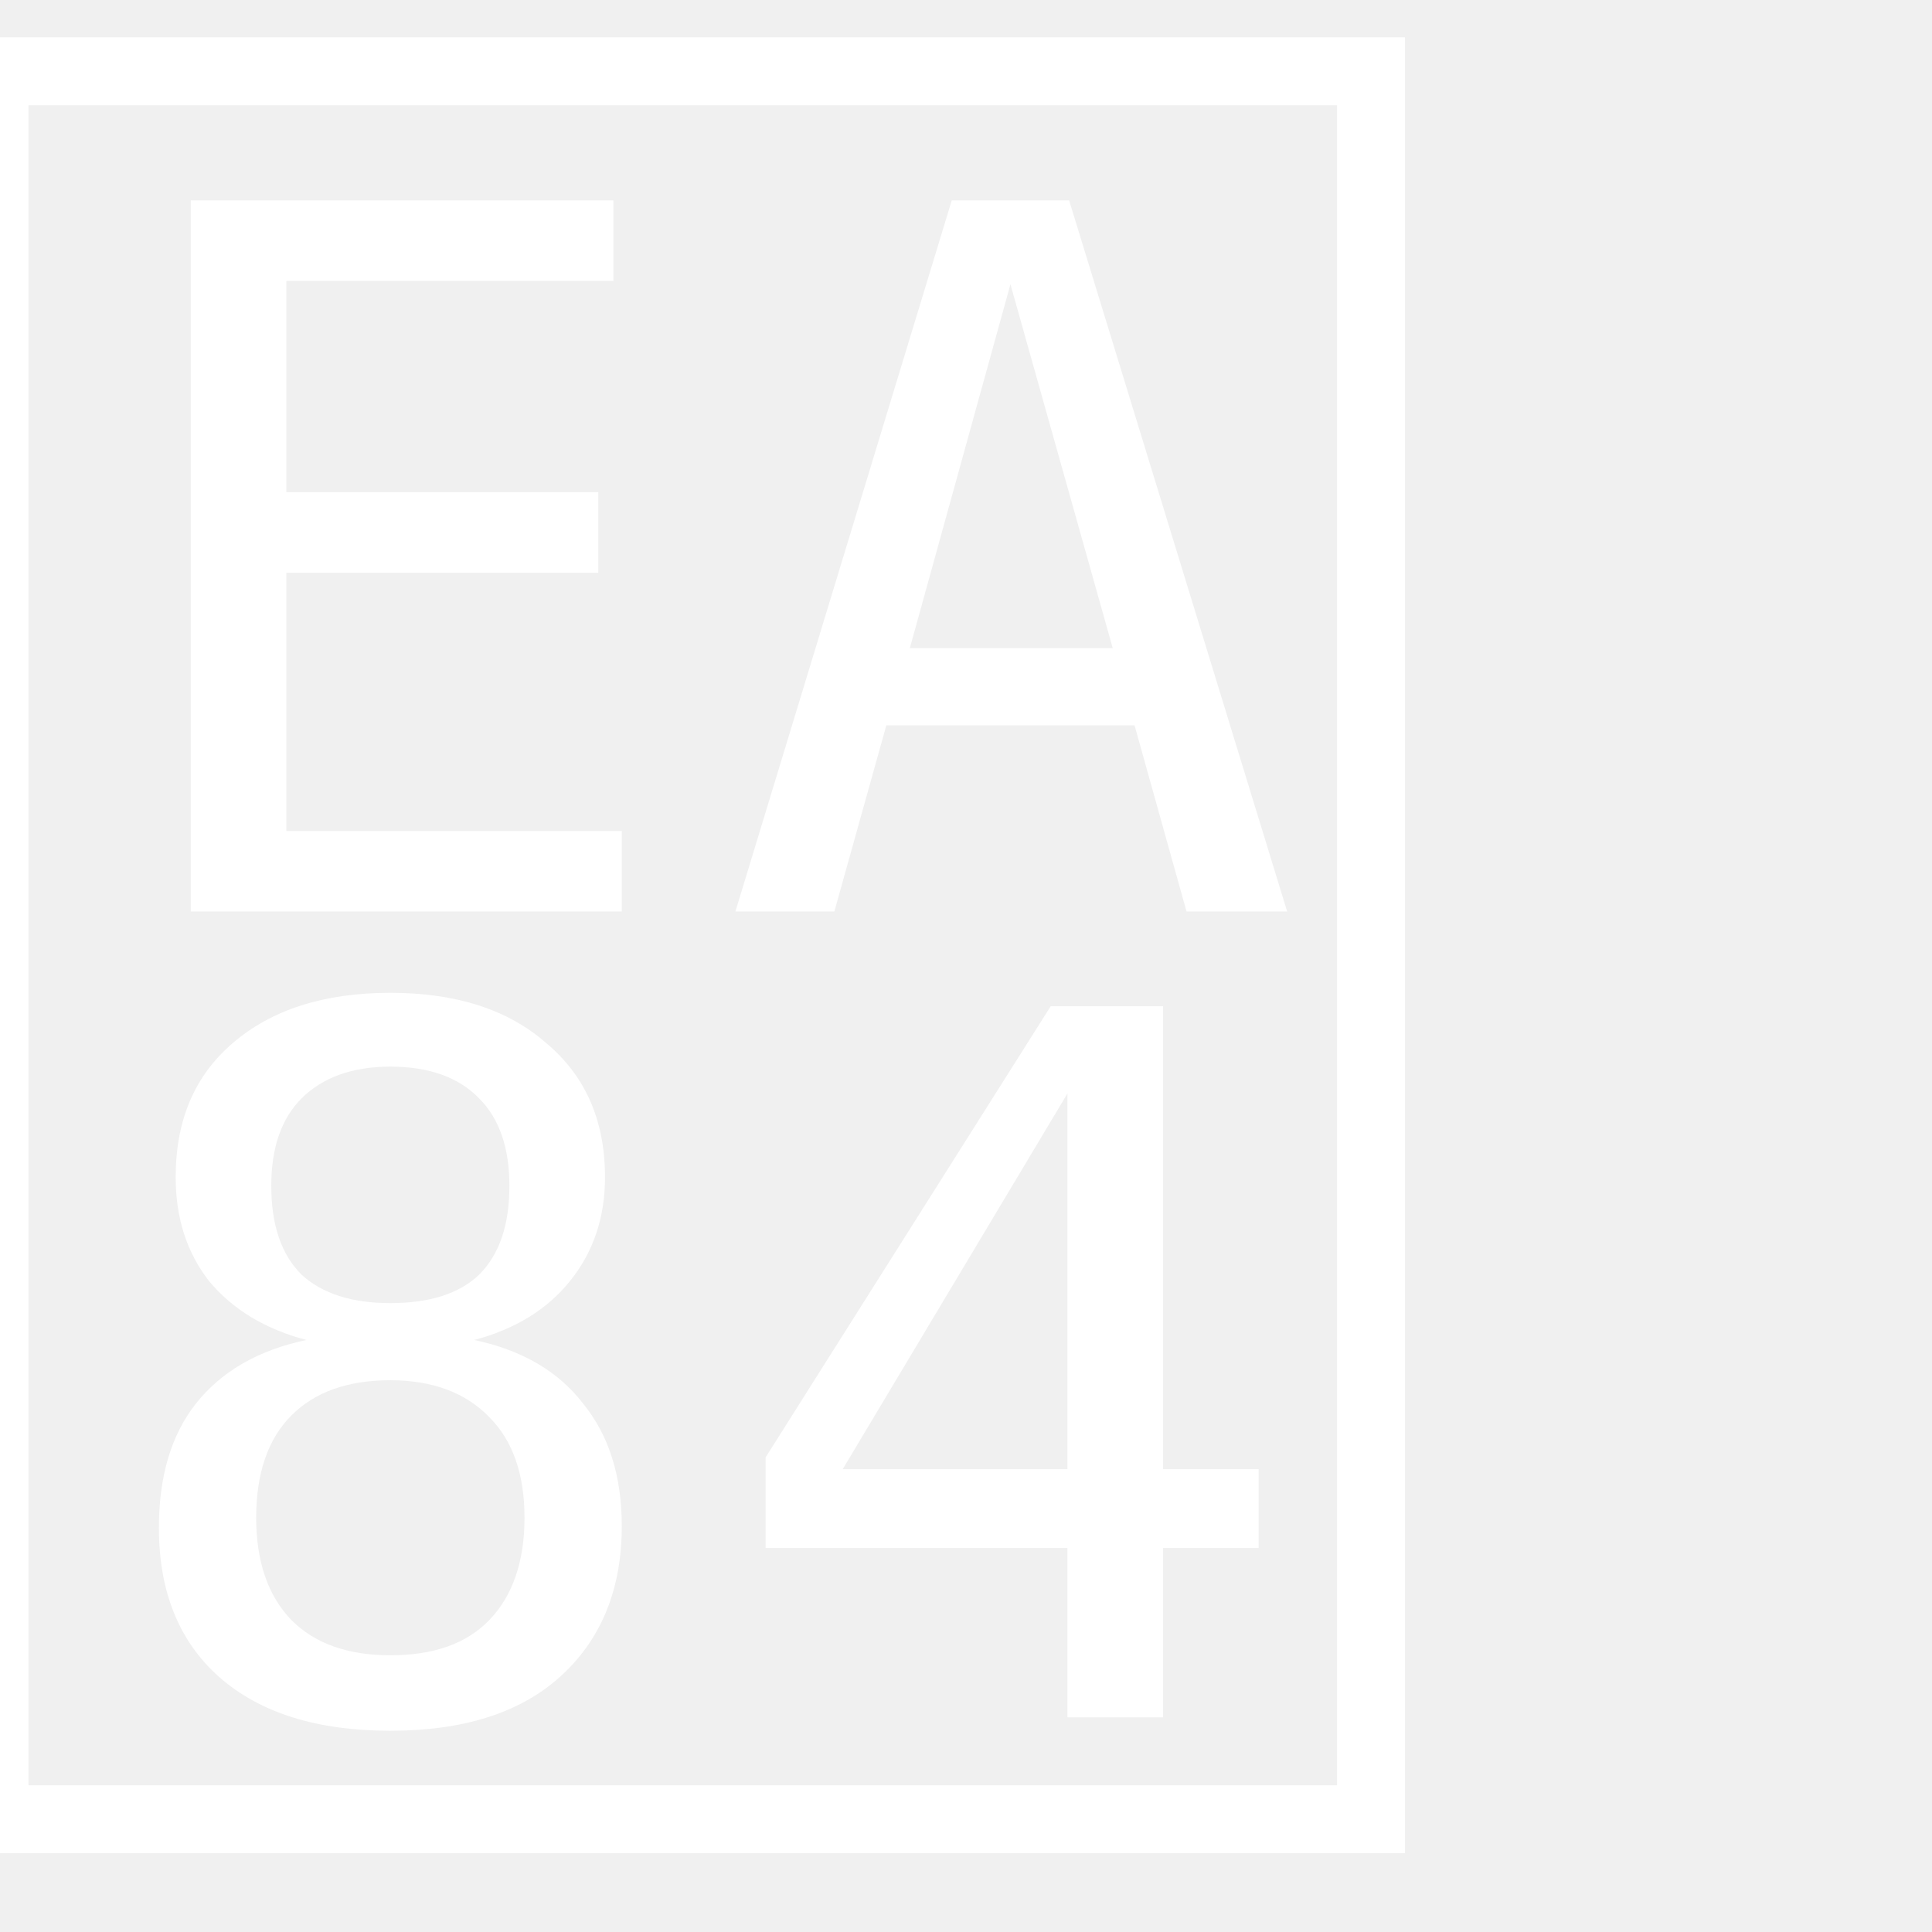
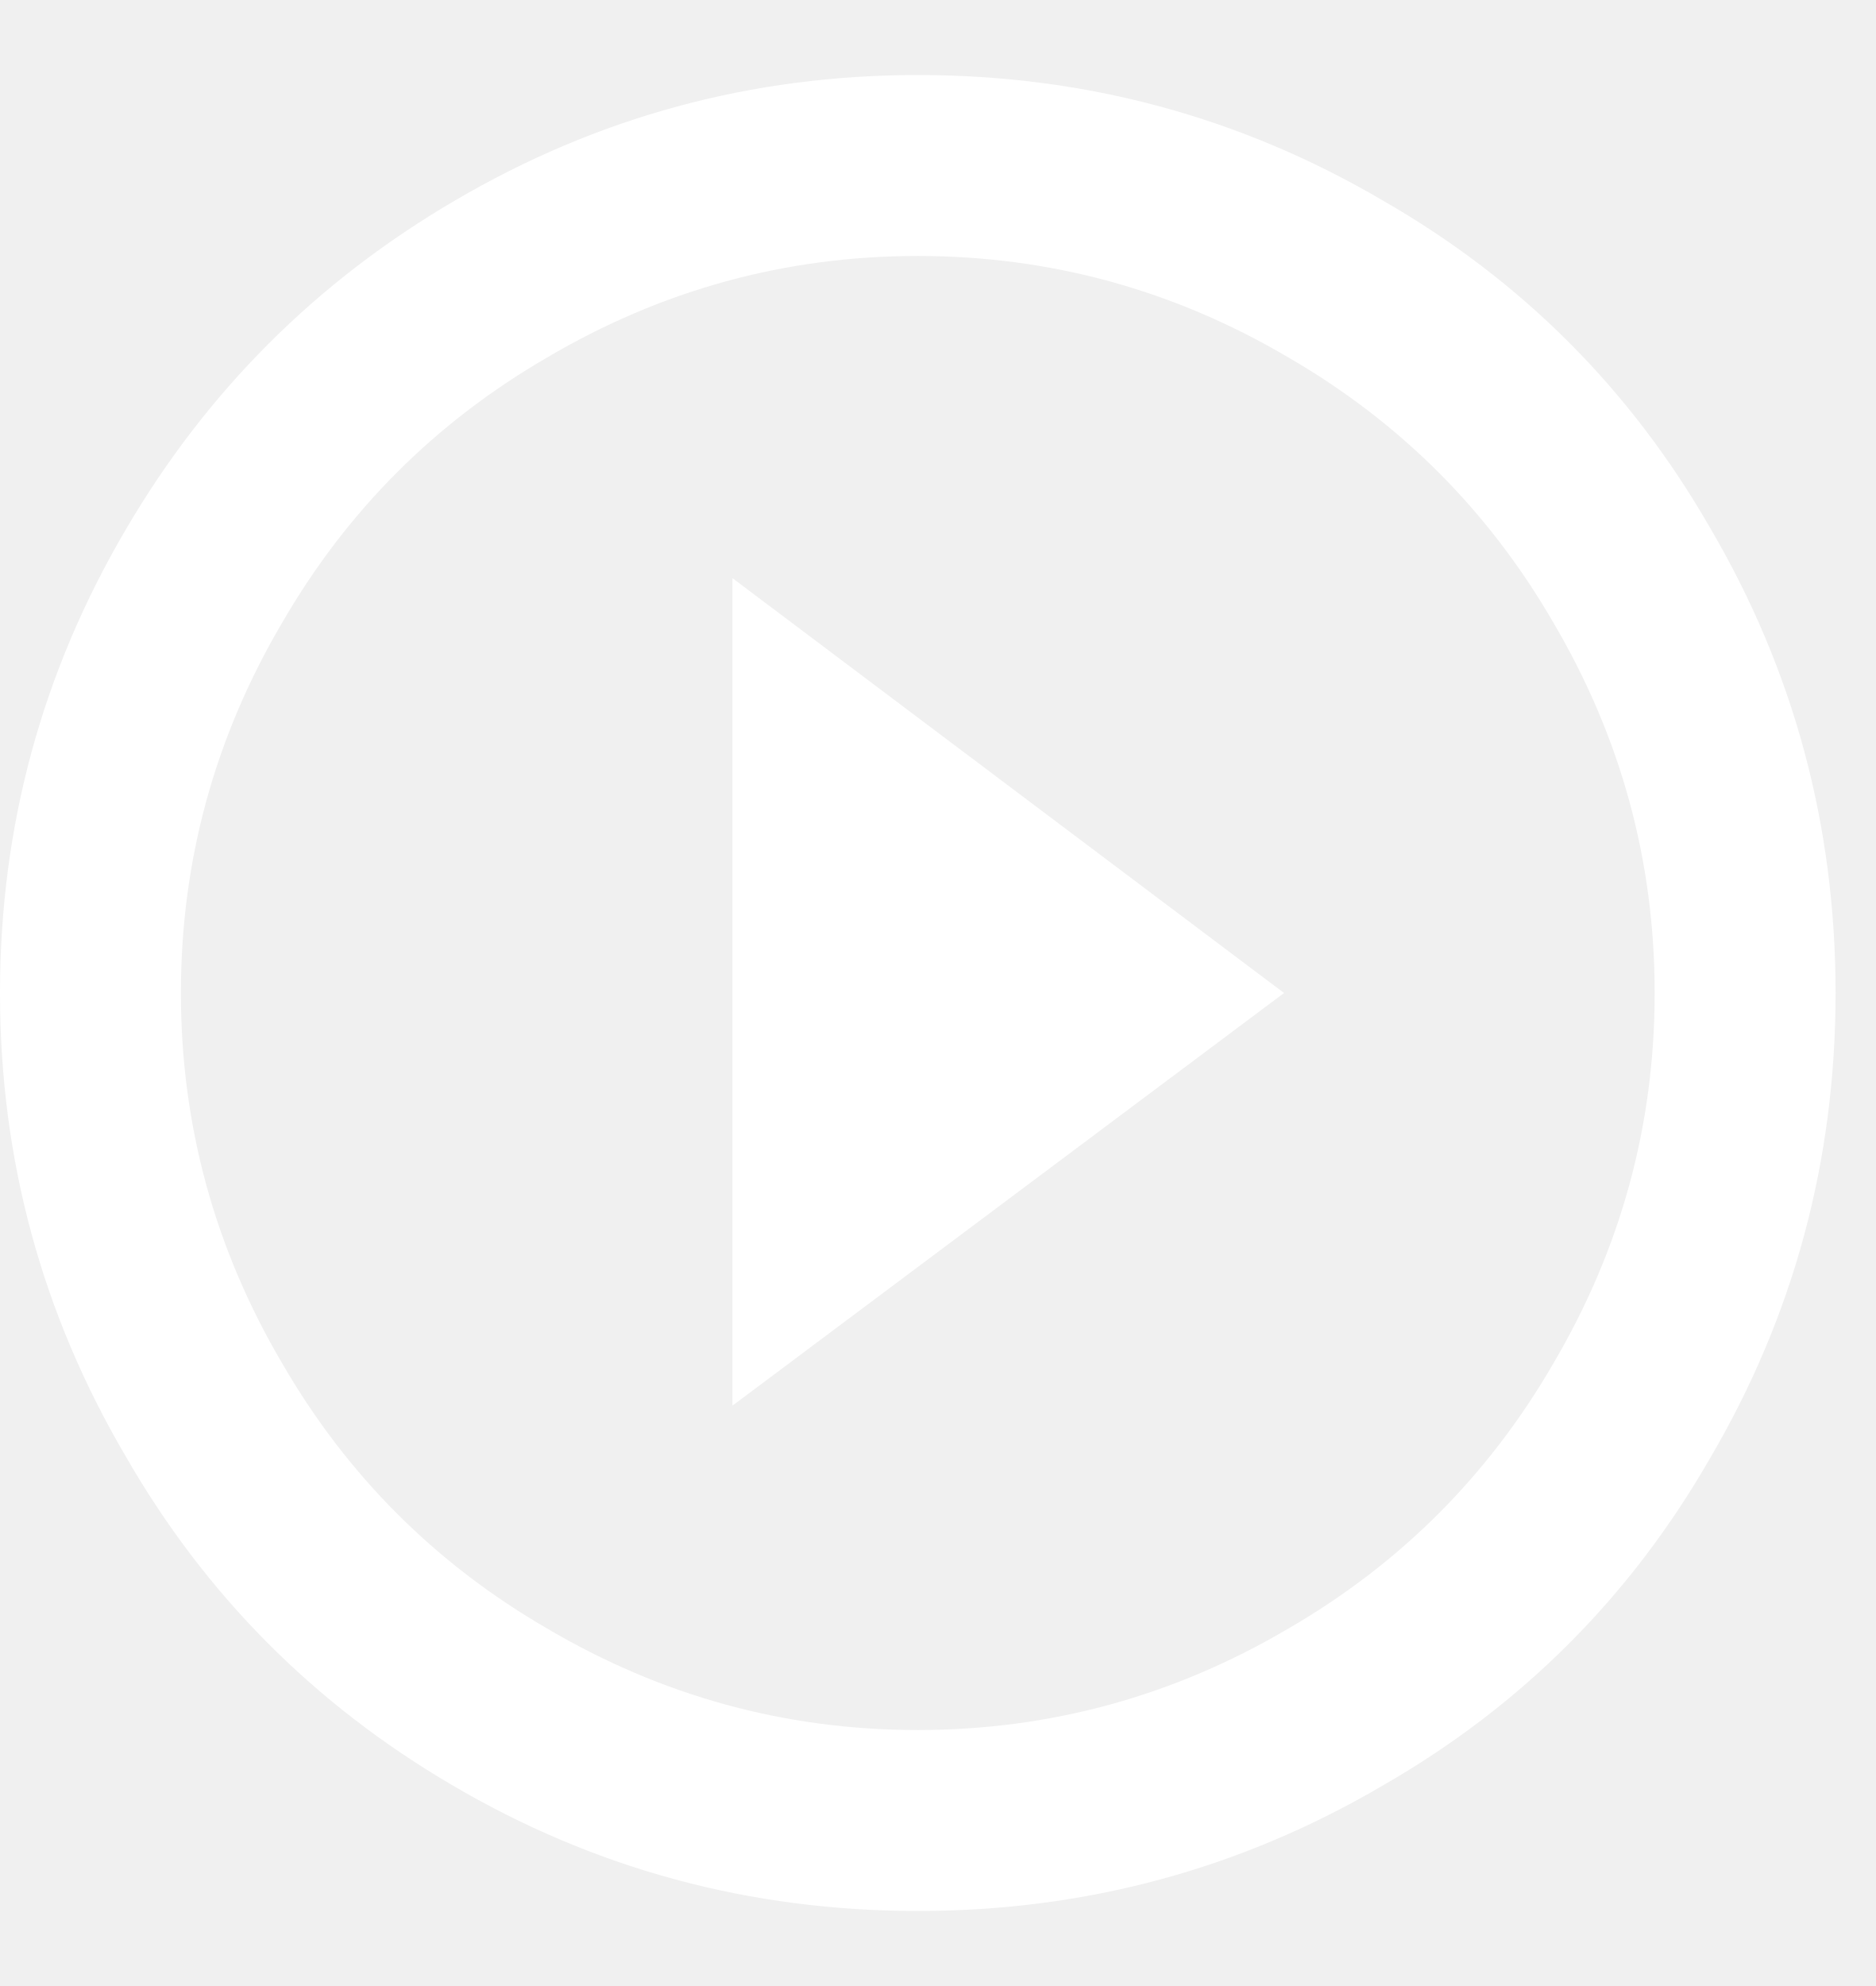
- <svg xmlns="http://www.w3.org/2000/svg" width="18px" height="18px" viewBox="0 0 18 18" version="1.1">
+ <svg xmlns="http://www.w3.org/2000/svg" width="17px" height="18px" viewBox="0 0 17 18" version="1.1">
  <defs />
-   <g id="Page-1" stroke="none" stroke-width="1" fill="none" fill-rule="evenodd" font-family="material" font-size="20" font-weight="normal">
-     <text id="play_circle_outline---material" fill="#FFFFFF">
-       <tspan x="-1" y="16"></tspan>
-     </text>
+   <g id="Page-1" stroke="none" stroke-width="1" fill="none" fill-rule="evenodd">
+     <path d="M8.32,15.68 C9.52,15.68 10.64,15.373 11.68,14.76 C12.693,14.173 13.493,13.373 14.08,12.36 C14.693,11.32 15,10.2 15,9 C15,7.8 14.693,6.68 14.08,5.64 C13.493,4.627 12.693,3.827 11.68,3.24 C10.64,2.627 9.52,2.32 8.32,2.32 C7.12,2.32 6,2.627 4.96,3.24 C3.947,3.827 3.147,4.627 2.56,5.64 C1.947,6.68 1.64,7.8 1.64,9 C1.64,10.2 1.947,11.32 2.56,12.36 C3.147,13.373 3.947,14.173 4.96,14.76 C6,15.373 7.12,15.68 8.32,15.68 Z M8.32,0.68 C9.84,0.68 11.247,1.06 12.54,1.82 C13.793,2.54 14.78,3.527 15.5,4.78 C16.26,6.073 16.64,7.48 16.64,9 C16.64,10.52 16.26,11.927 15.5,13.22 C14.78,14.473 13.793,15.46 12.54,16.18 C11.247,16.94 9.84,17.32 8.32,17.32 C6.8,17.32 5.393,16.94 4.1,16.18 C2.847,15.447 1.86,14.453 1.14,13.2 C0.38,11.907 0,10.507 0,9 C0,7.493 0.38,6.093 1.14,4.8 C1.873,3.547 2.867,2.553 4.12,1.82 C5.413,1.06 6.813,0.68 8.32,0.68 Z M6.64,12.74 L6.64,5.24 L11.64,9 L6.64,12.74 Z" id="play" fill="#FFFFFF" />
  </g>
</svg>
